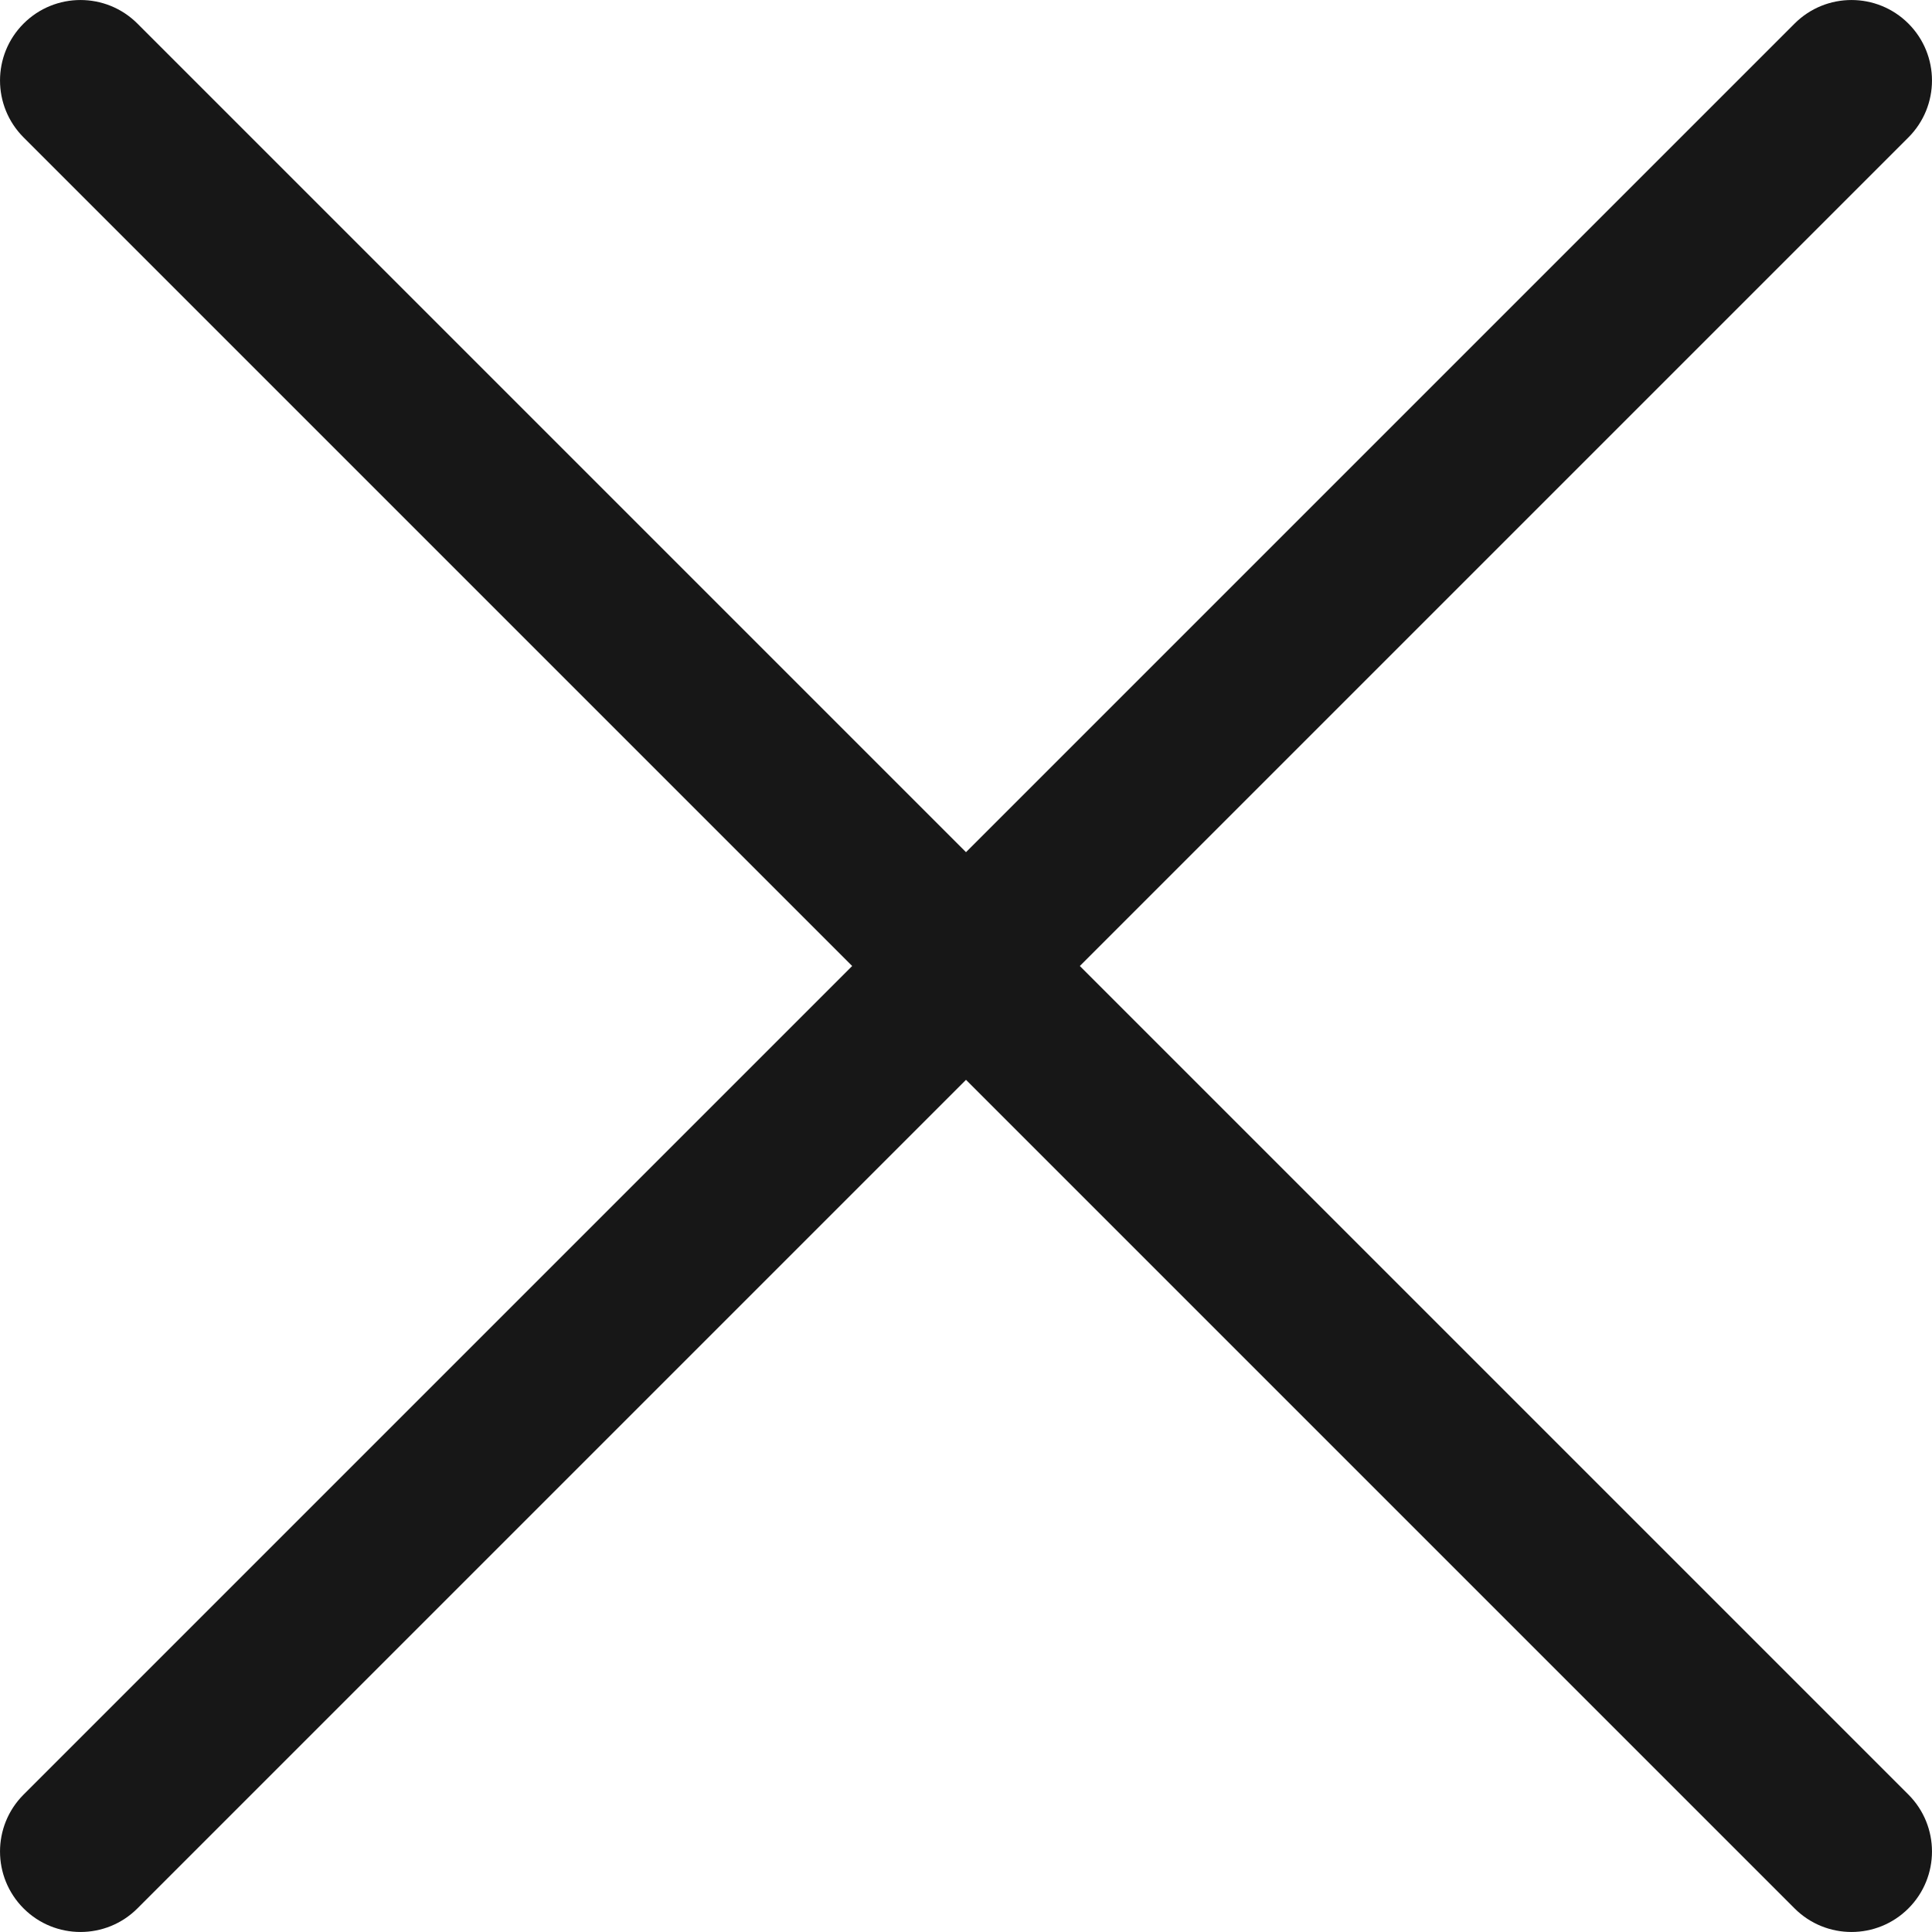
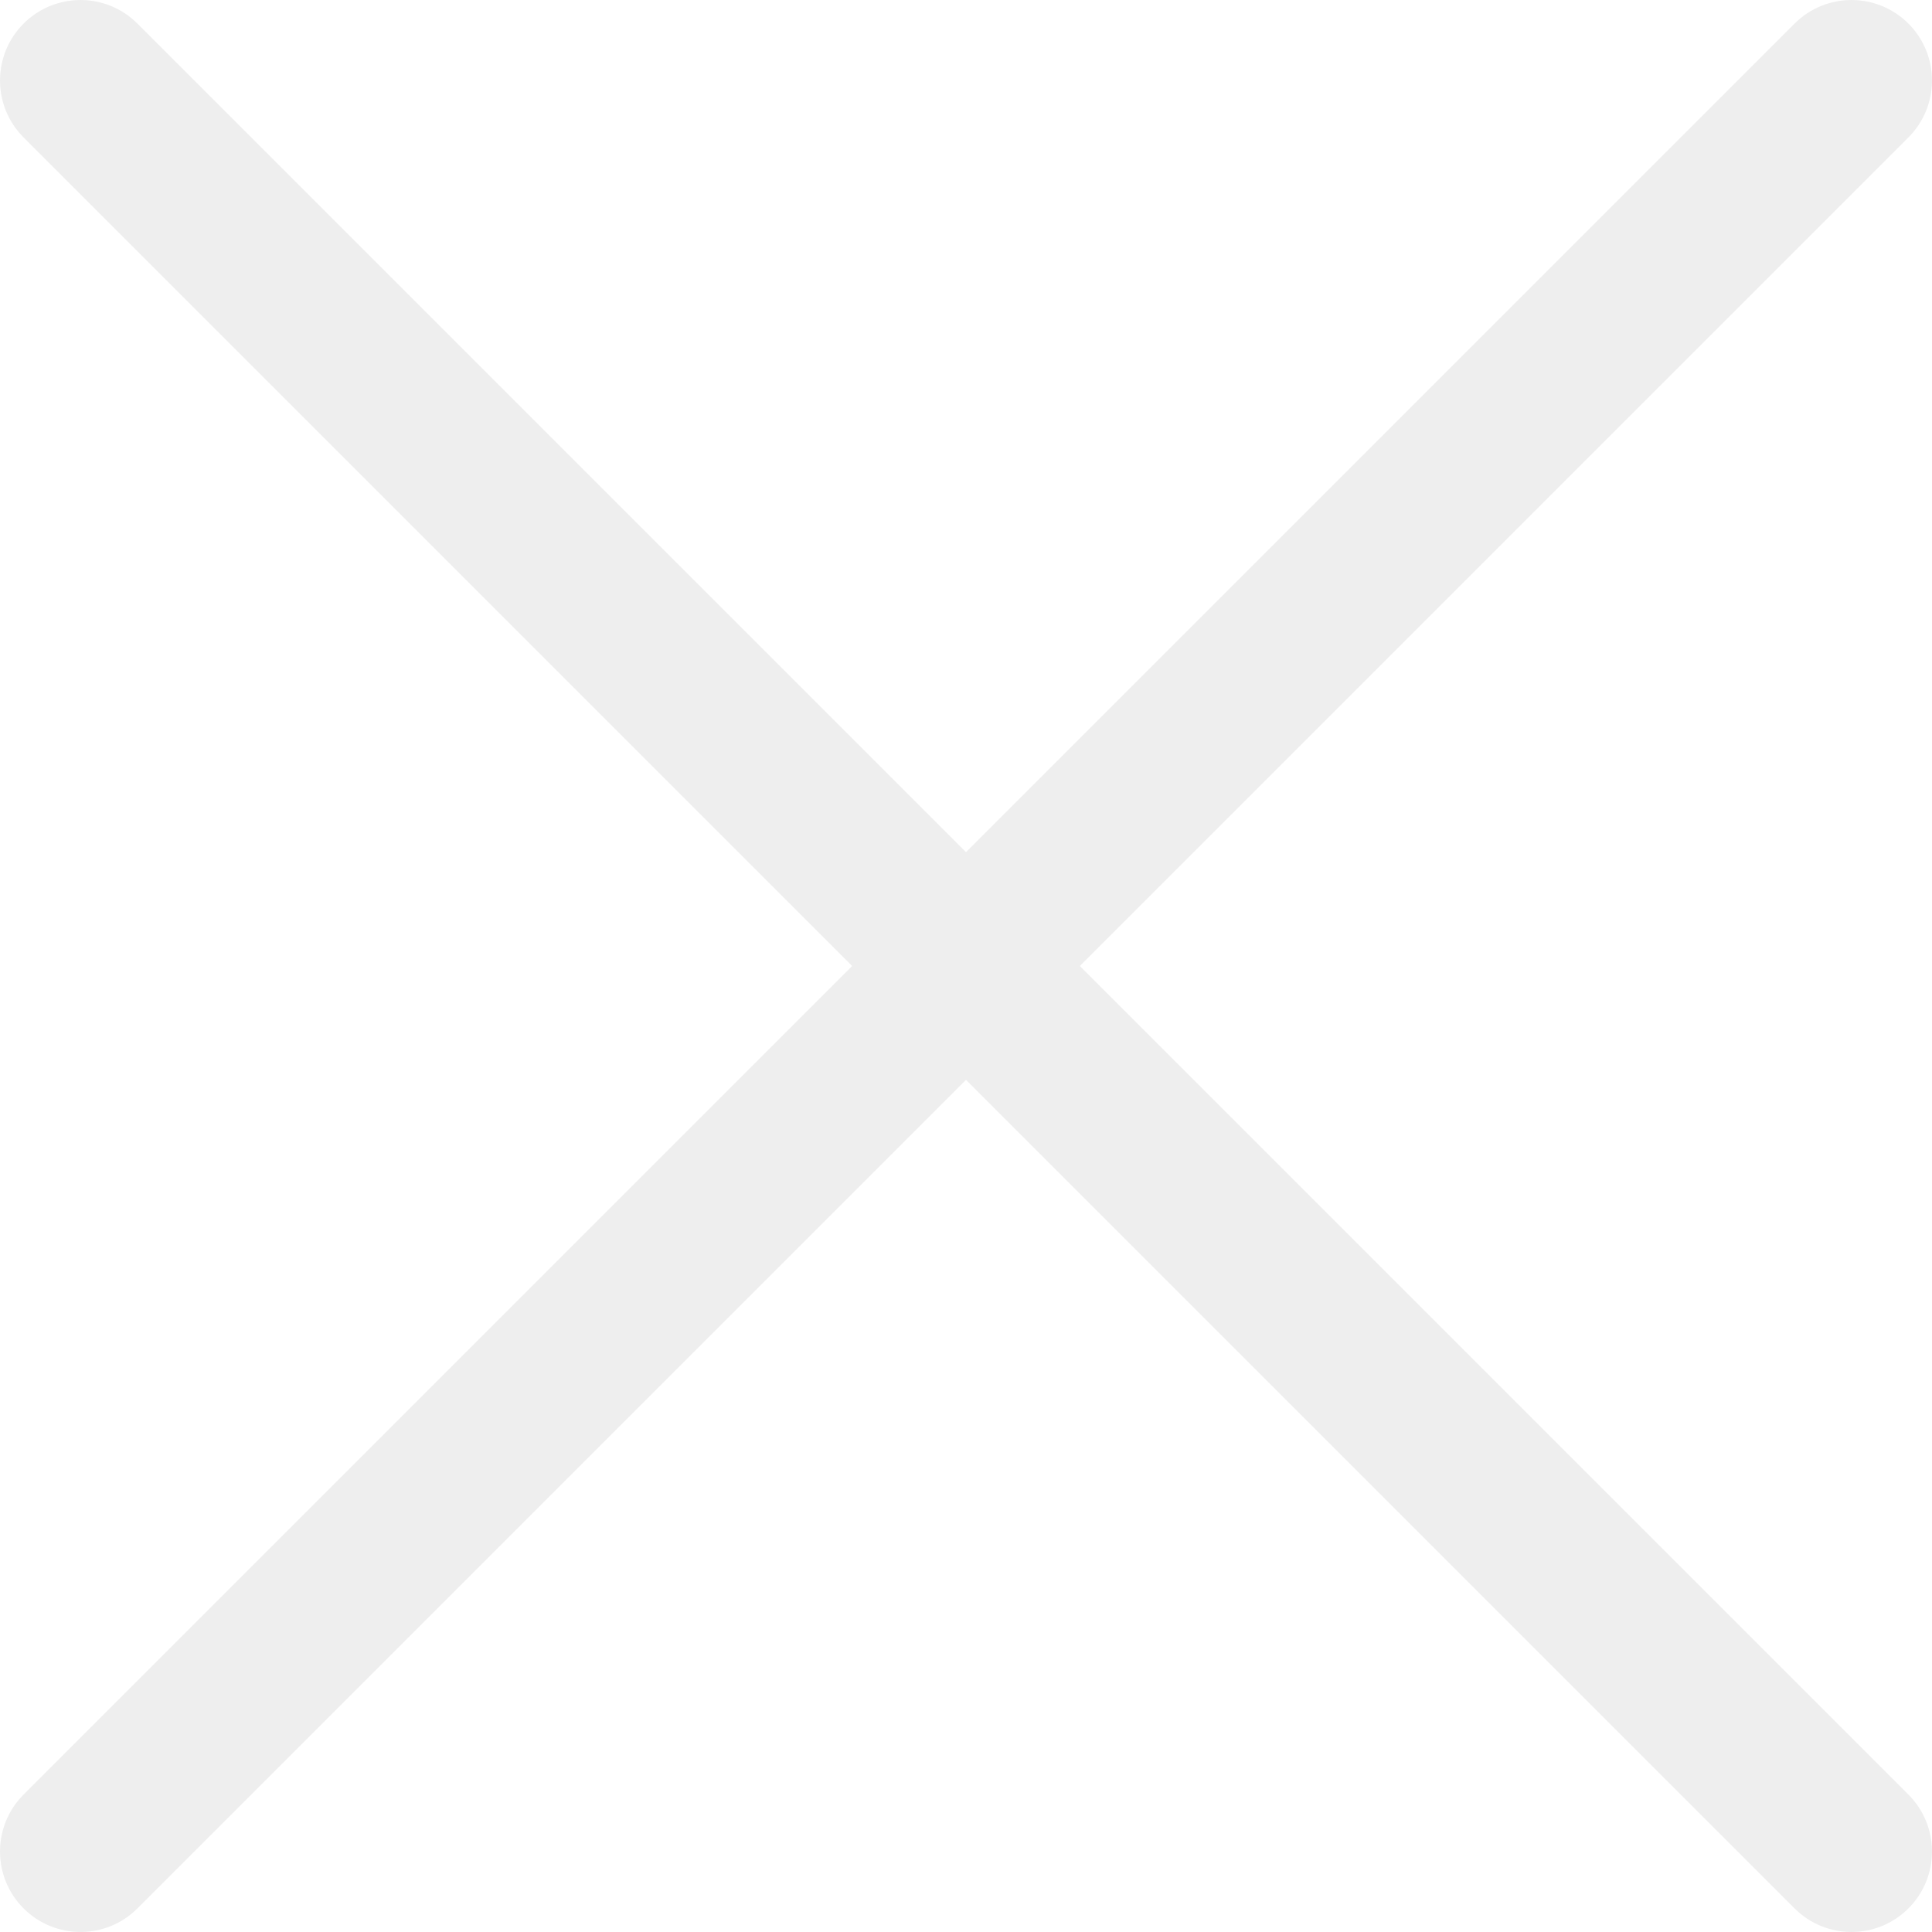
- <svg xmlns="http://www.w3.org/2000/svg" fill="#171717" id="Outline" viewBox="0 0 24 24" width="512" height="512">
+ <svg xmlns="http://www.w3.org/2000/svg" fill="#eee" id="Outline" viewBox="0 0 24 24" width="512" height="512">
  <path d="M23.707.293h0a1,1,0,0,0-1.414,0L12,10.586,1.707.293a1,1,0,0,0-1.414,0h0a1,1,0,0,0,0,1.414L10.586,12,.293,22.293a1,1,0,0,0,0,1.414h0a1,1,0,0,0,1.414,0L12,13.414,22.293,23.707a1,1,0,0,0,1.414,0h0a1,1,0,0,0,0-1.414L13.414,12,23.707,1.707A1,1,0,0,0,23.707.293Z" />
</svg>
